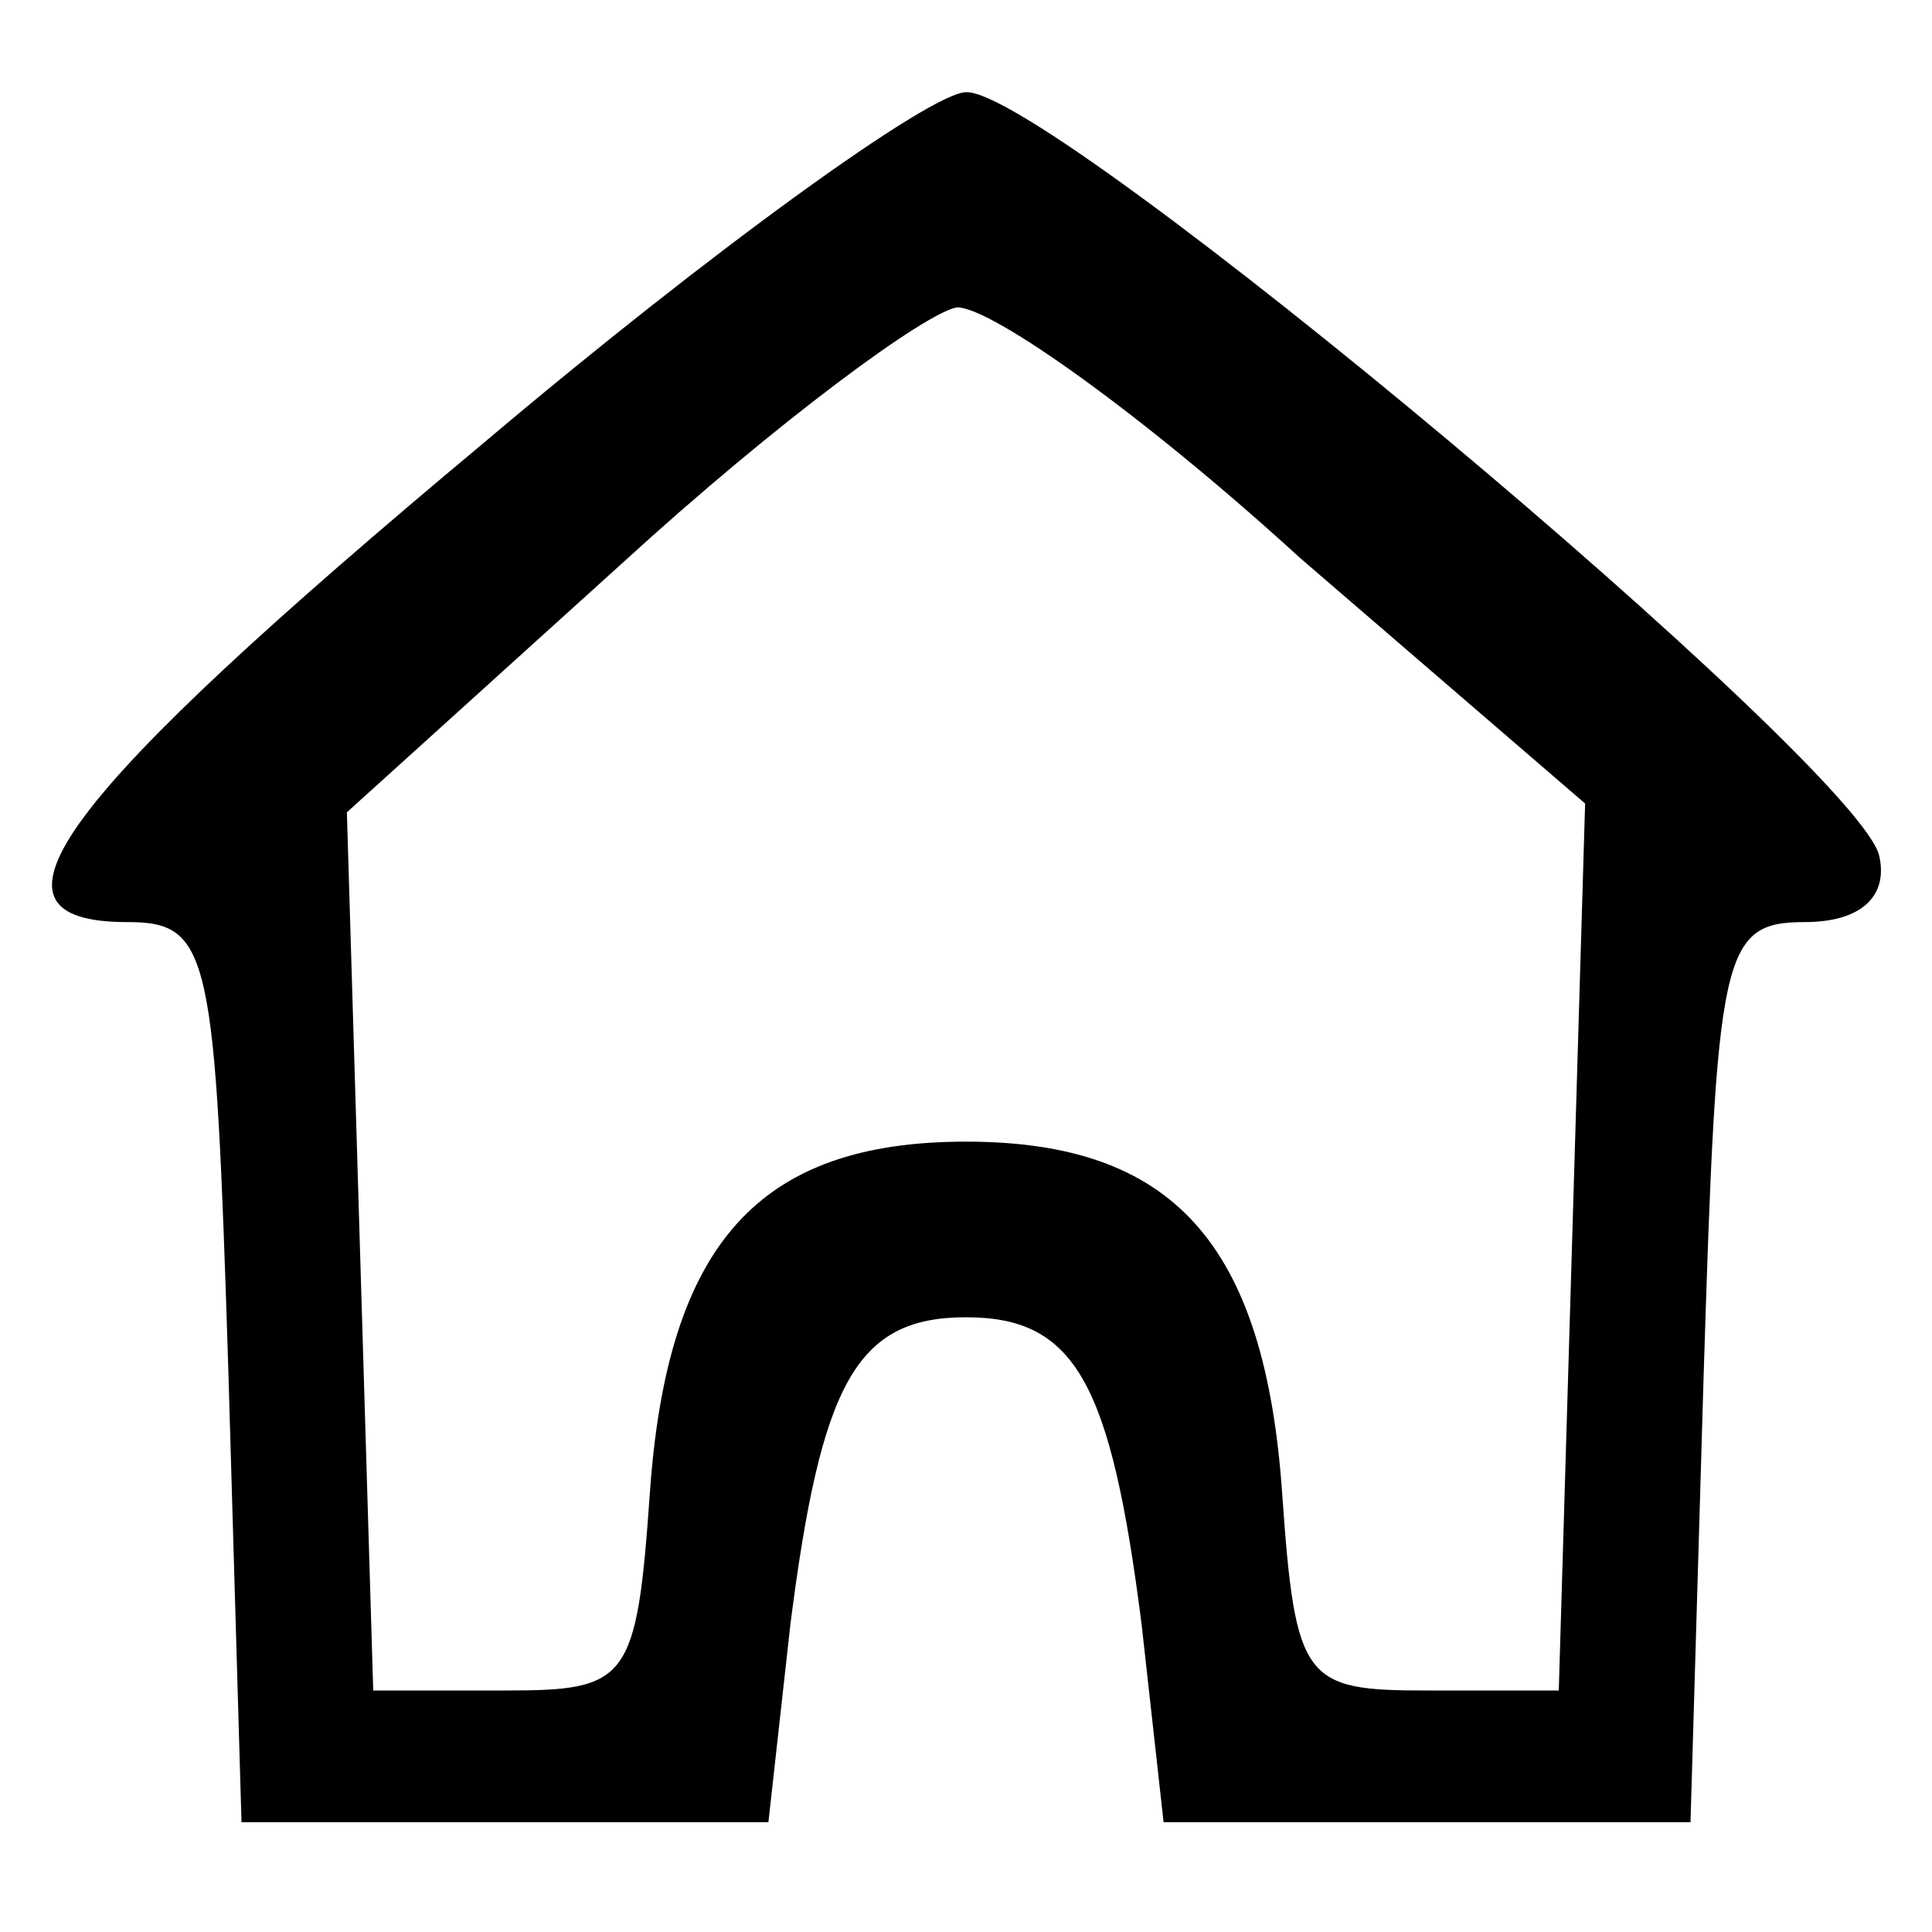
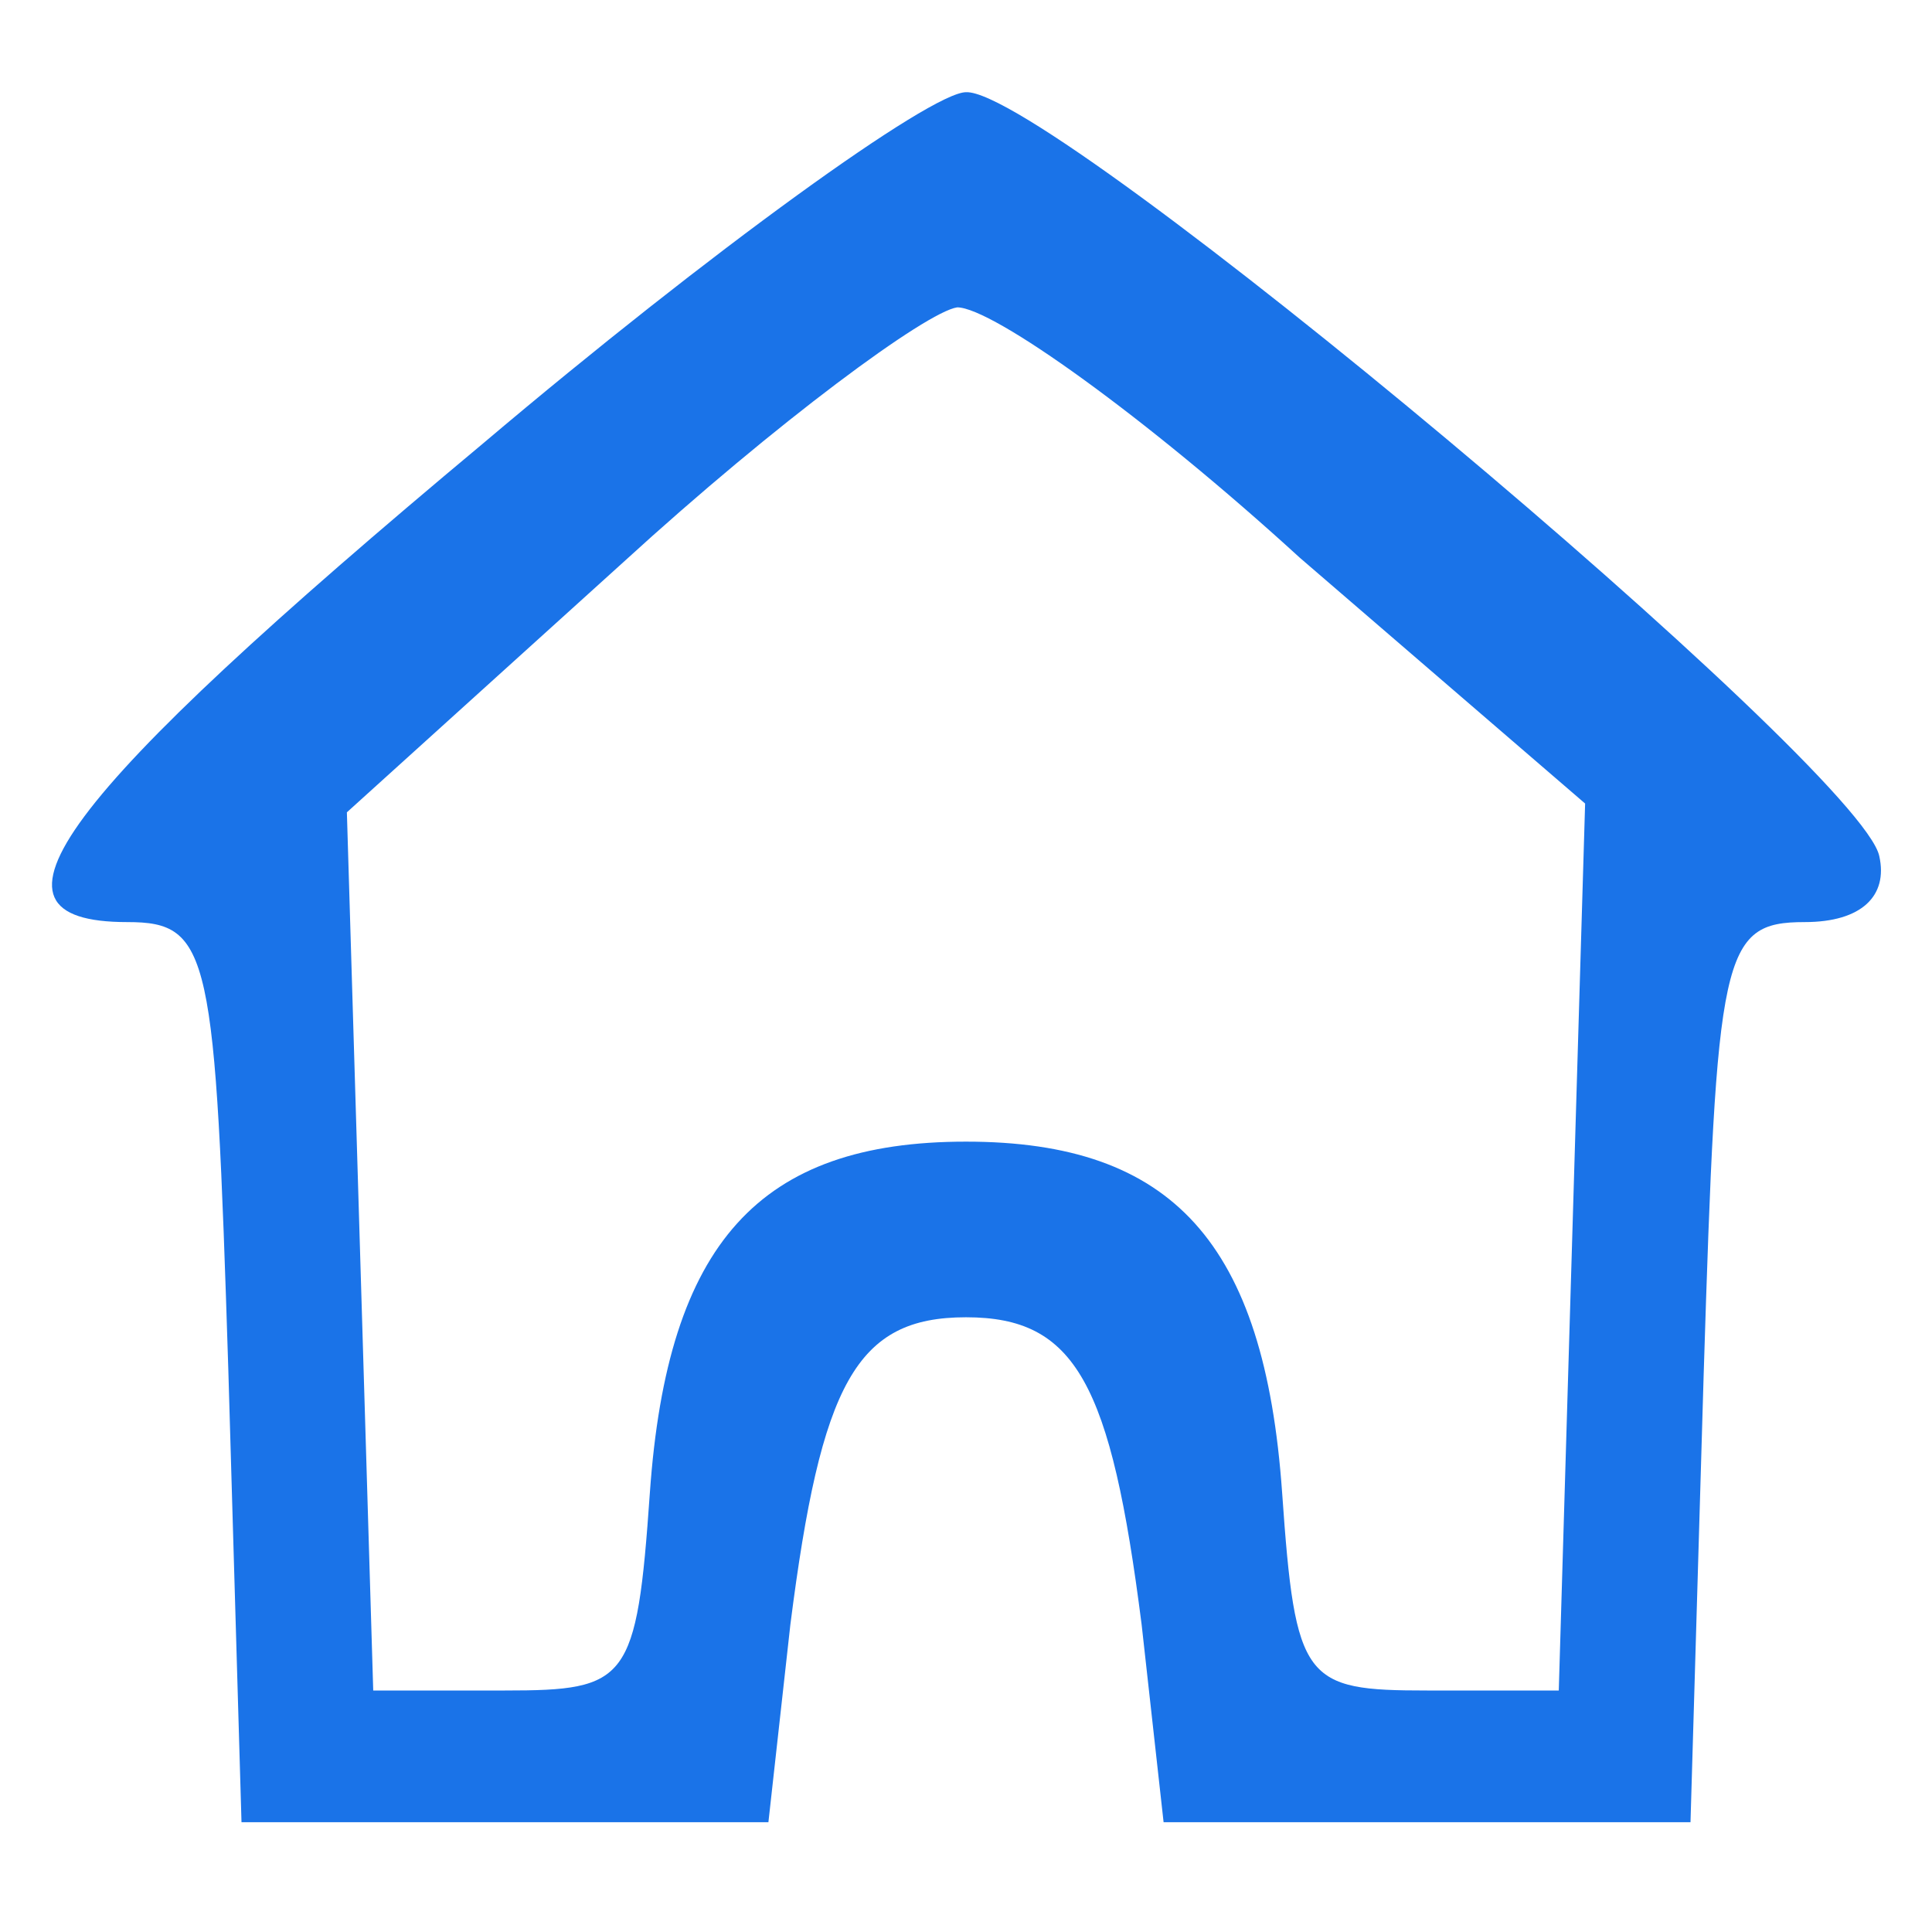
<svg xmlns="http://www.w3.org/2000/svg" version="1.0" width="44pt" height="44pt" viewBox="0 0 44 44" preserveAspectRatio="xMidYMid meet">
  <g transform="translate(0,44) scale(0.1,-0.1)" fill="#000000" stroke="none">
-     <path d="M110 339 c-97 -81 -118 -109 -81 -109 19 0 20 -7 23 -102 l3 -103 60 0 60 0 5 45 c7 55 15 70 40 70 25 0 33 -15 40 -70 l5 -45 60 0 60 0 3 102 c3 96 4 103 23 103 13 0 19 6 17 15 -4 20 -189 175 -208 174 -8 0 -58 -36 -110 -80z m186 -26 l65 -56 -3 -101 -3 -101 -30 0 c-28 0 -30 2 -33 45 -4 57 -25 80 -72 80 -47 0 -68 -23 -72 -80 -3 -43 -5 -45 -33 -45 l-30 0 -3 100 -3 100 63 57 c35 32 69 57 76 58 8 0 43 -25 78 -57z" />
+     <path d="M110 339 c-97 -81 -118 -109 -81 -109 19 0 20 -7 23 -102 l3 -103 60 0 60 0 5 45 c7 55 15 70 40 70 25 0 33 -15 40 -70 l5 -45 60 0 60 0 3 102 c3 96 4 103 23 103 13 0 19 6 17 15 -4 20 -189 175 -208 174 -8 0 -58 -36 -110 -80z m186 -26 l65 -56 -3 -101 -3 -101 -30 0 c-28 0 -30 2 -33 45 -4 57 -25 80 -72 80 -47 0 -68 -23 -72 -80 -3 -43 -5 -45 -33 -45 l-30 0 -3 100 -3 100 63 57 c35 32 69 57 76 58 8 0 43 -25 78 -57z" fill="#1A73E8" />
  </g>
</svg>
